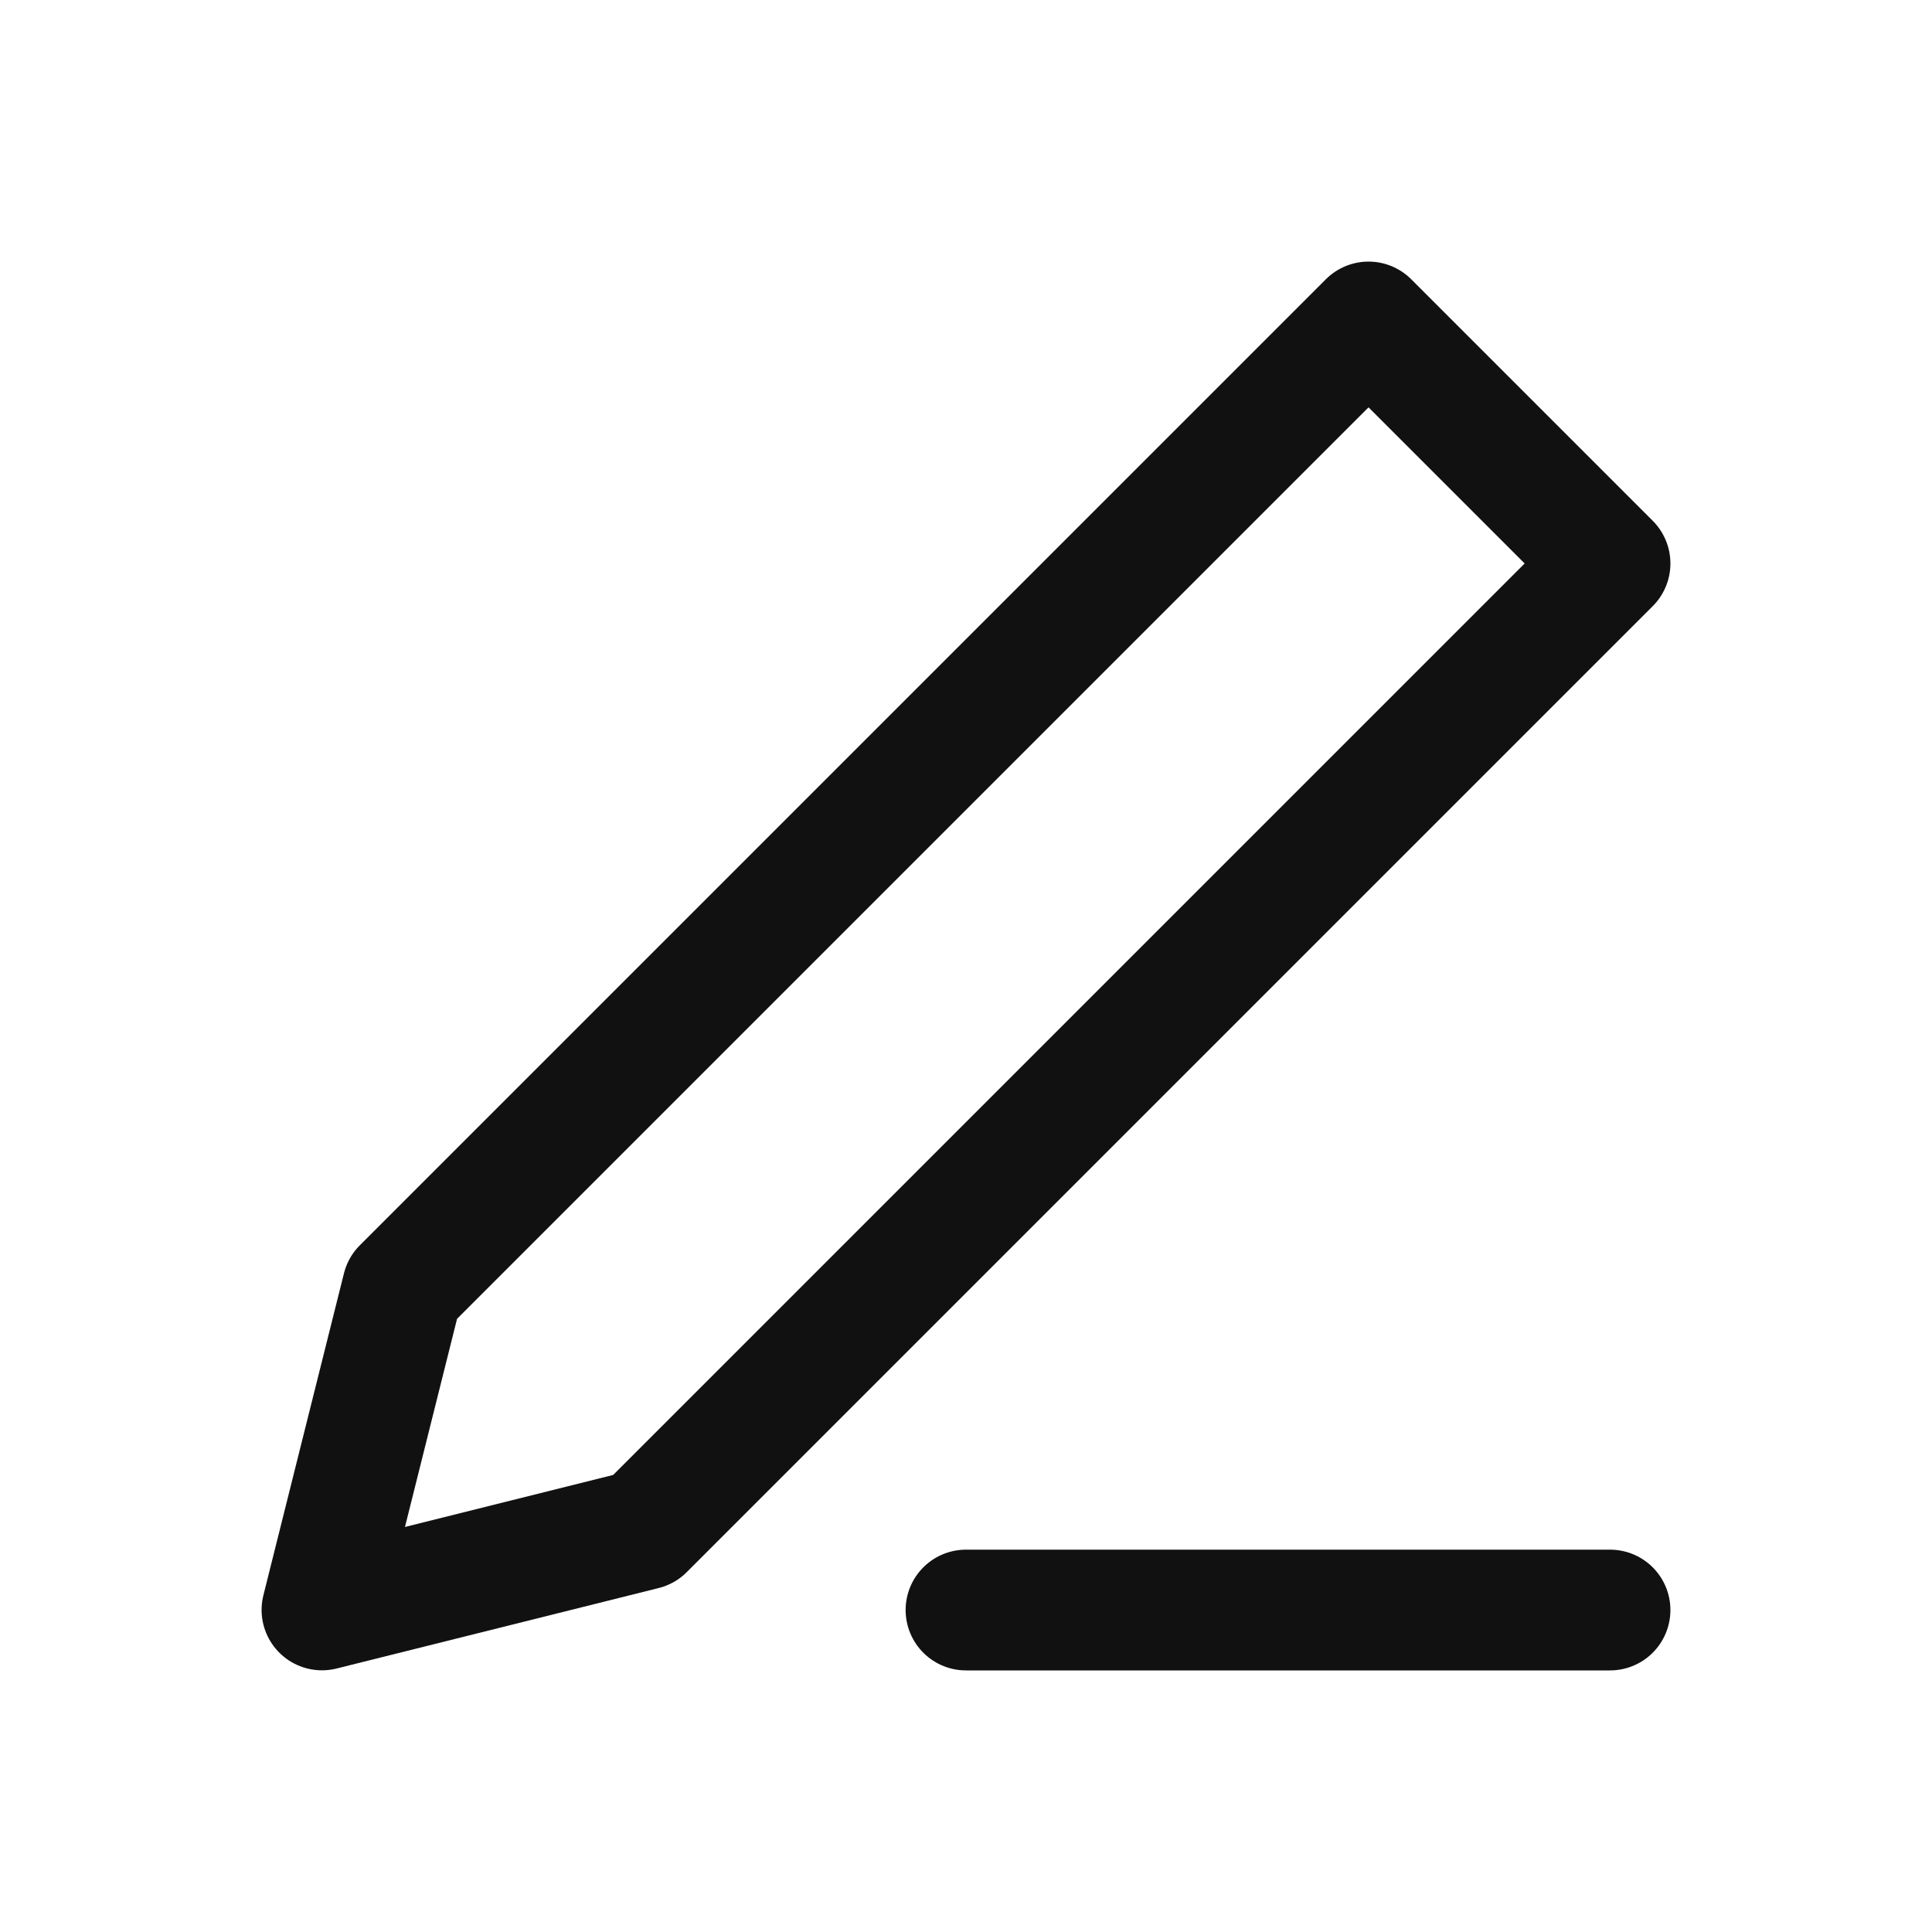
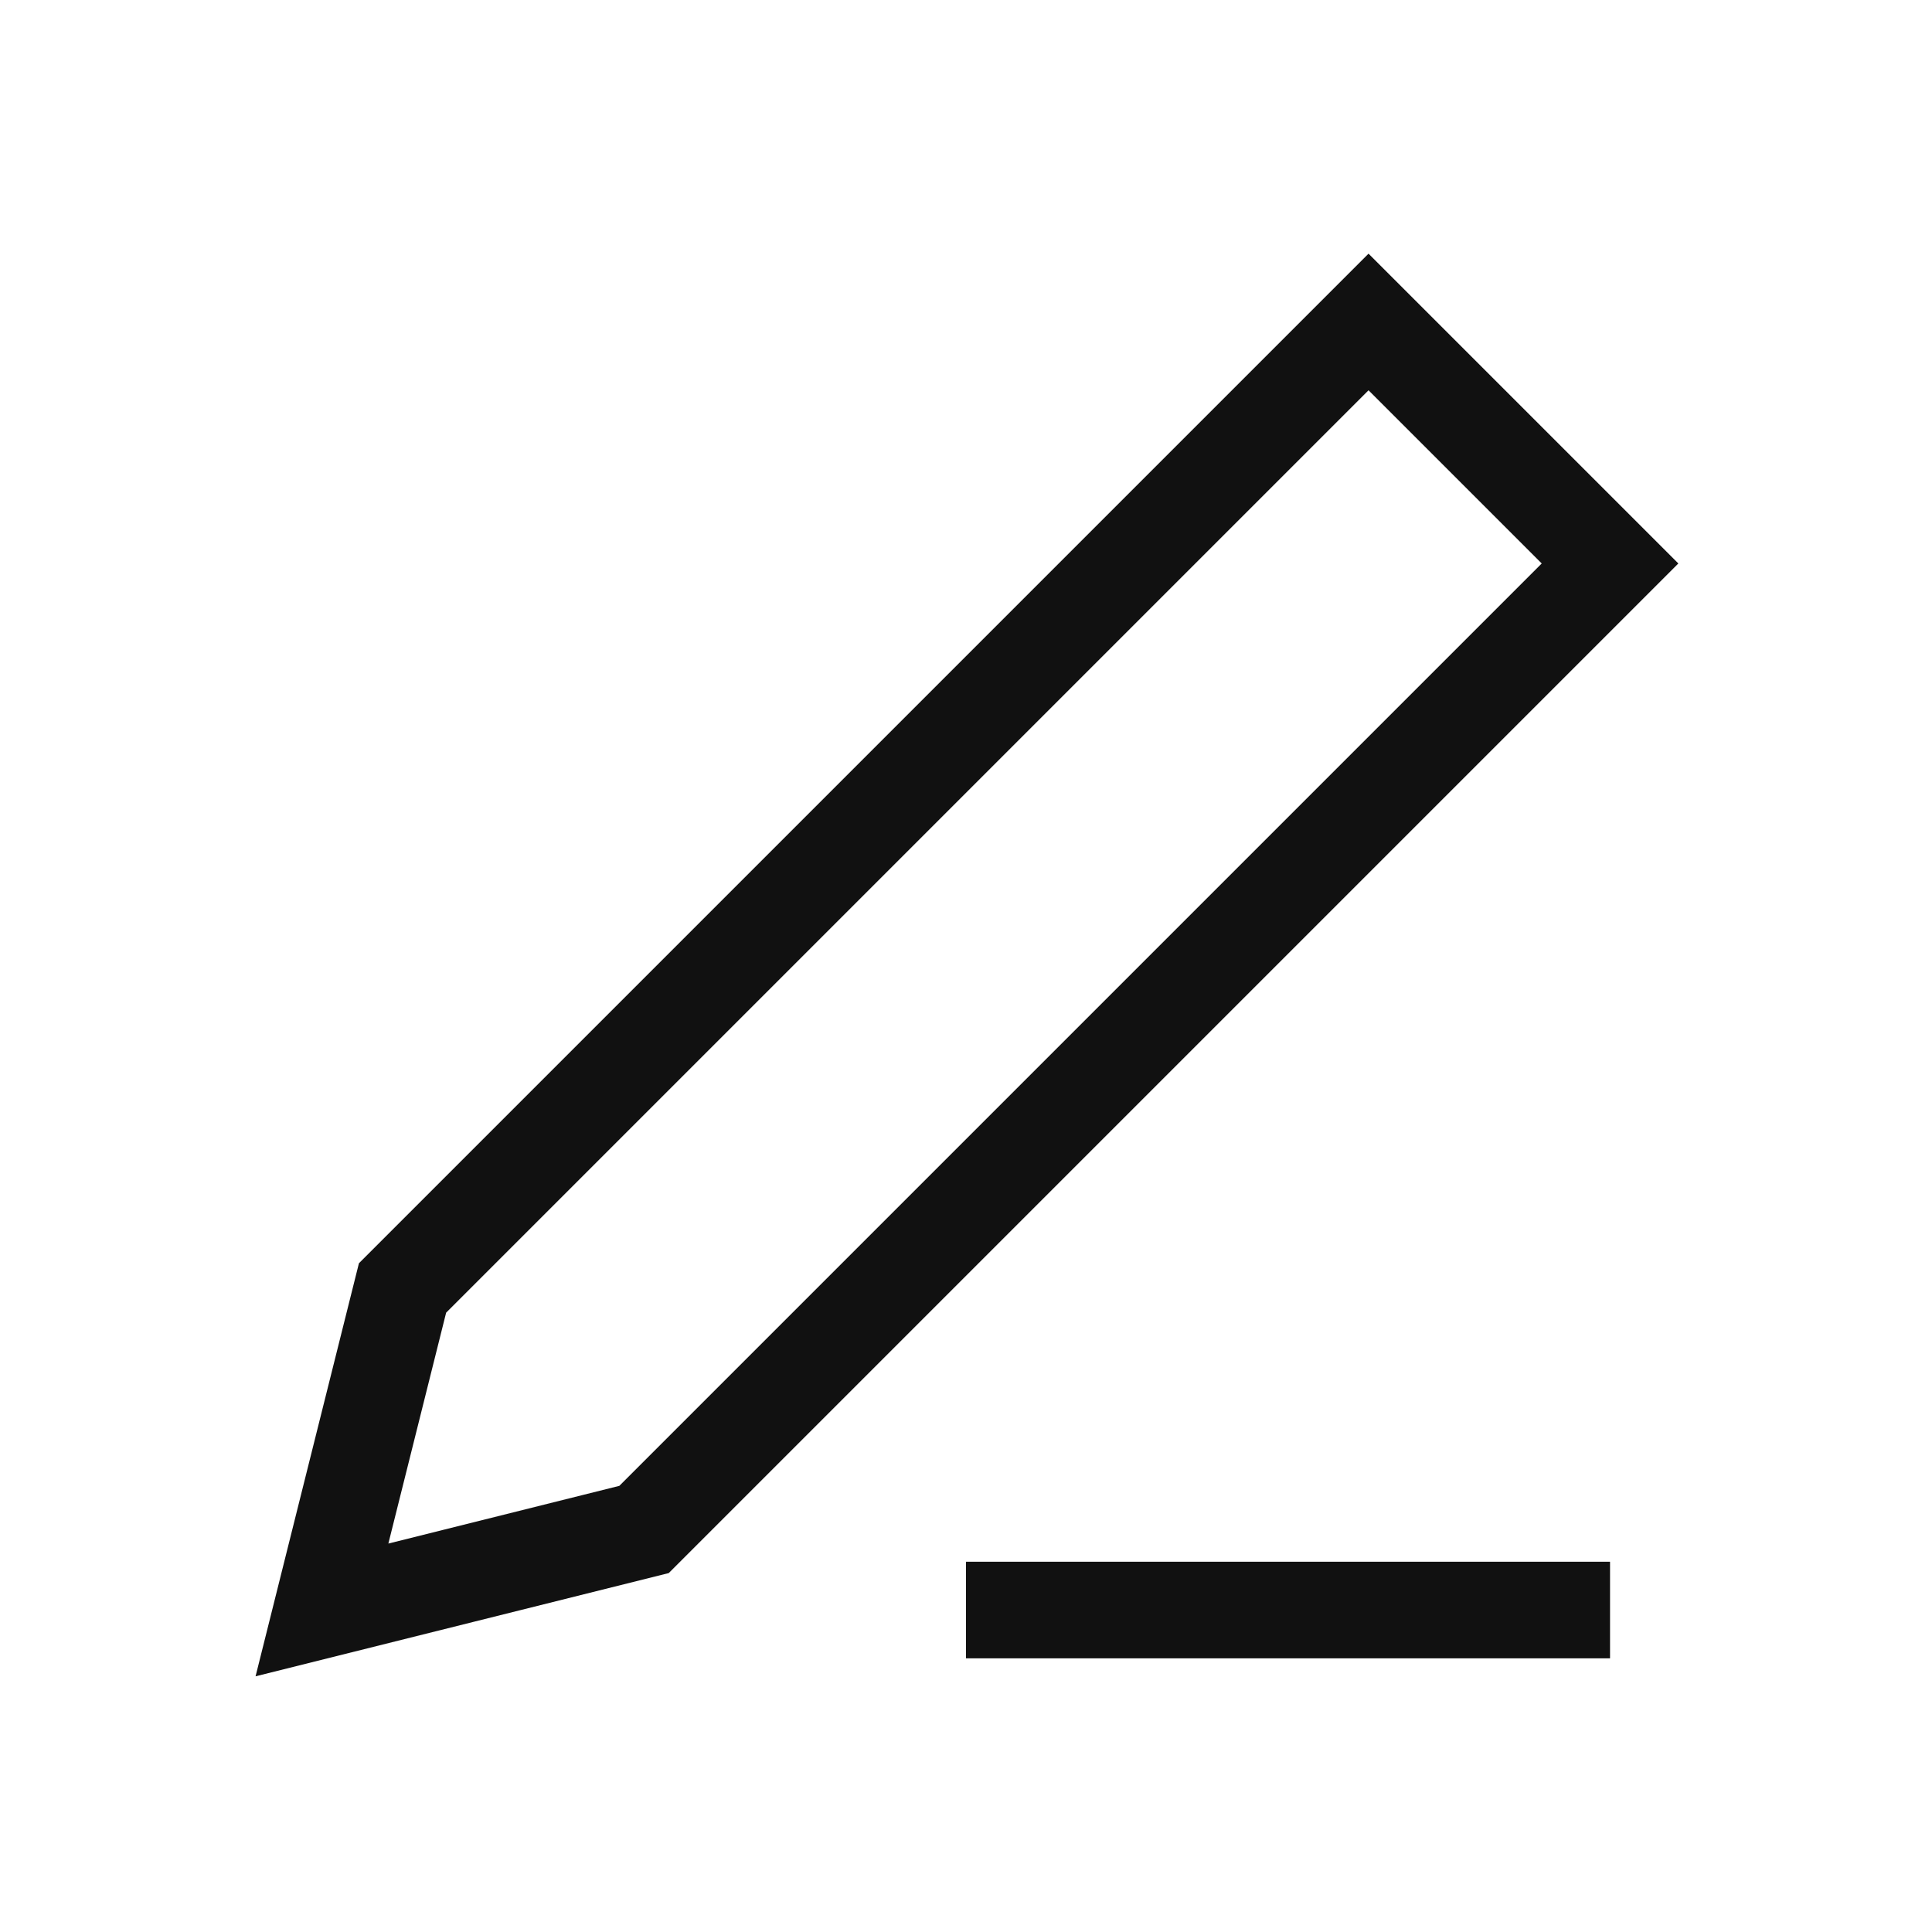
<svg xmlns="http://www.w3.org/2000/svg" width="20" height="20" viewBox="0 0 20 20" fill="none">
-   <path d="M4.167 13.333L3.333 16.666L6.667 15.833L16.667 5.833L14.167 3.333L4.167 13.333Z" stroke="#111111" stroke-width="1.25" stroke-linecap="round" stroke-linejoin="round" />
-   <path d="M10 16.667H16.667" stroke="#111111" stroke-width="1.25" stroke-linecap="round" stroke-linejoin="round" />
+   <path d="M4.167 13.333L3.333 16.666L6.667 15.833L16.667 5.833L14.167 3.333L4.167 13.333Z" stroke="#111111" strokeWidth="1.25" strokeLinecap="round" strokeLineJoin="round" />
+   <path d="M10 16.667H16.667" stroke="#111111" strokeWidth="1.25" strokeLinecap="round" strokeLineJoin="round" />
</svg>
